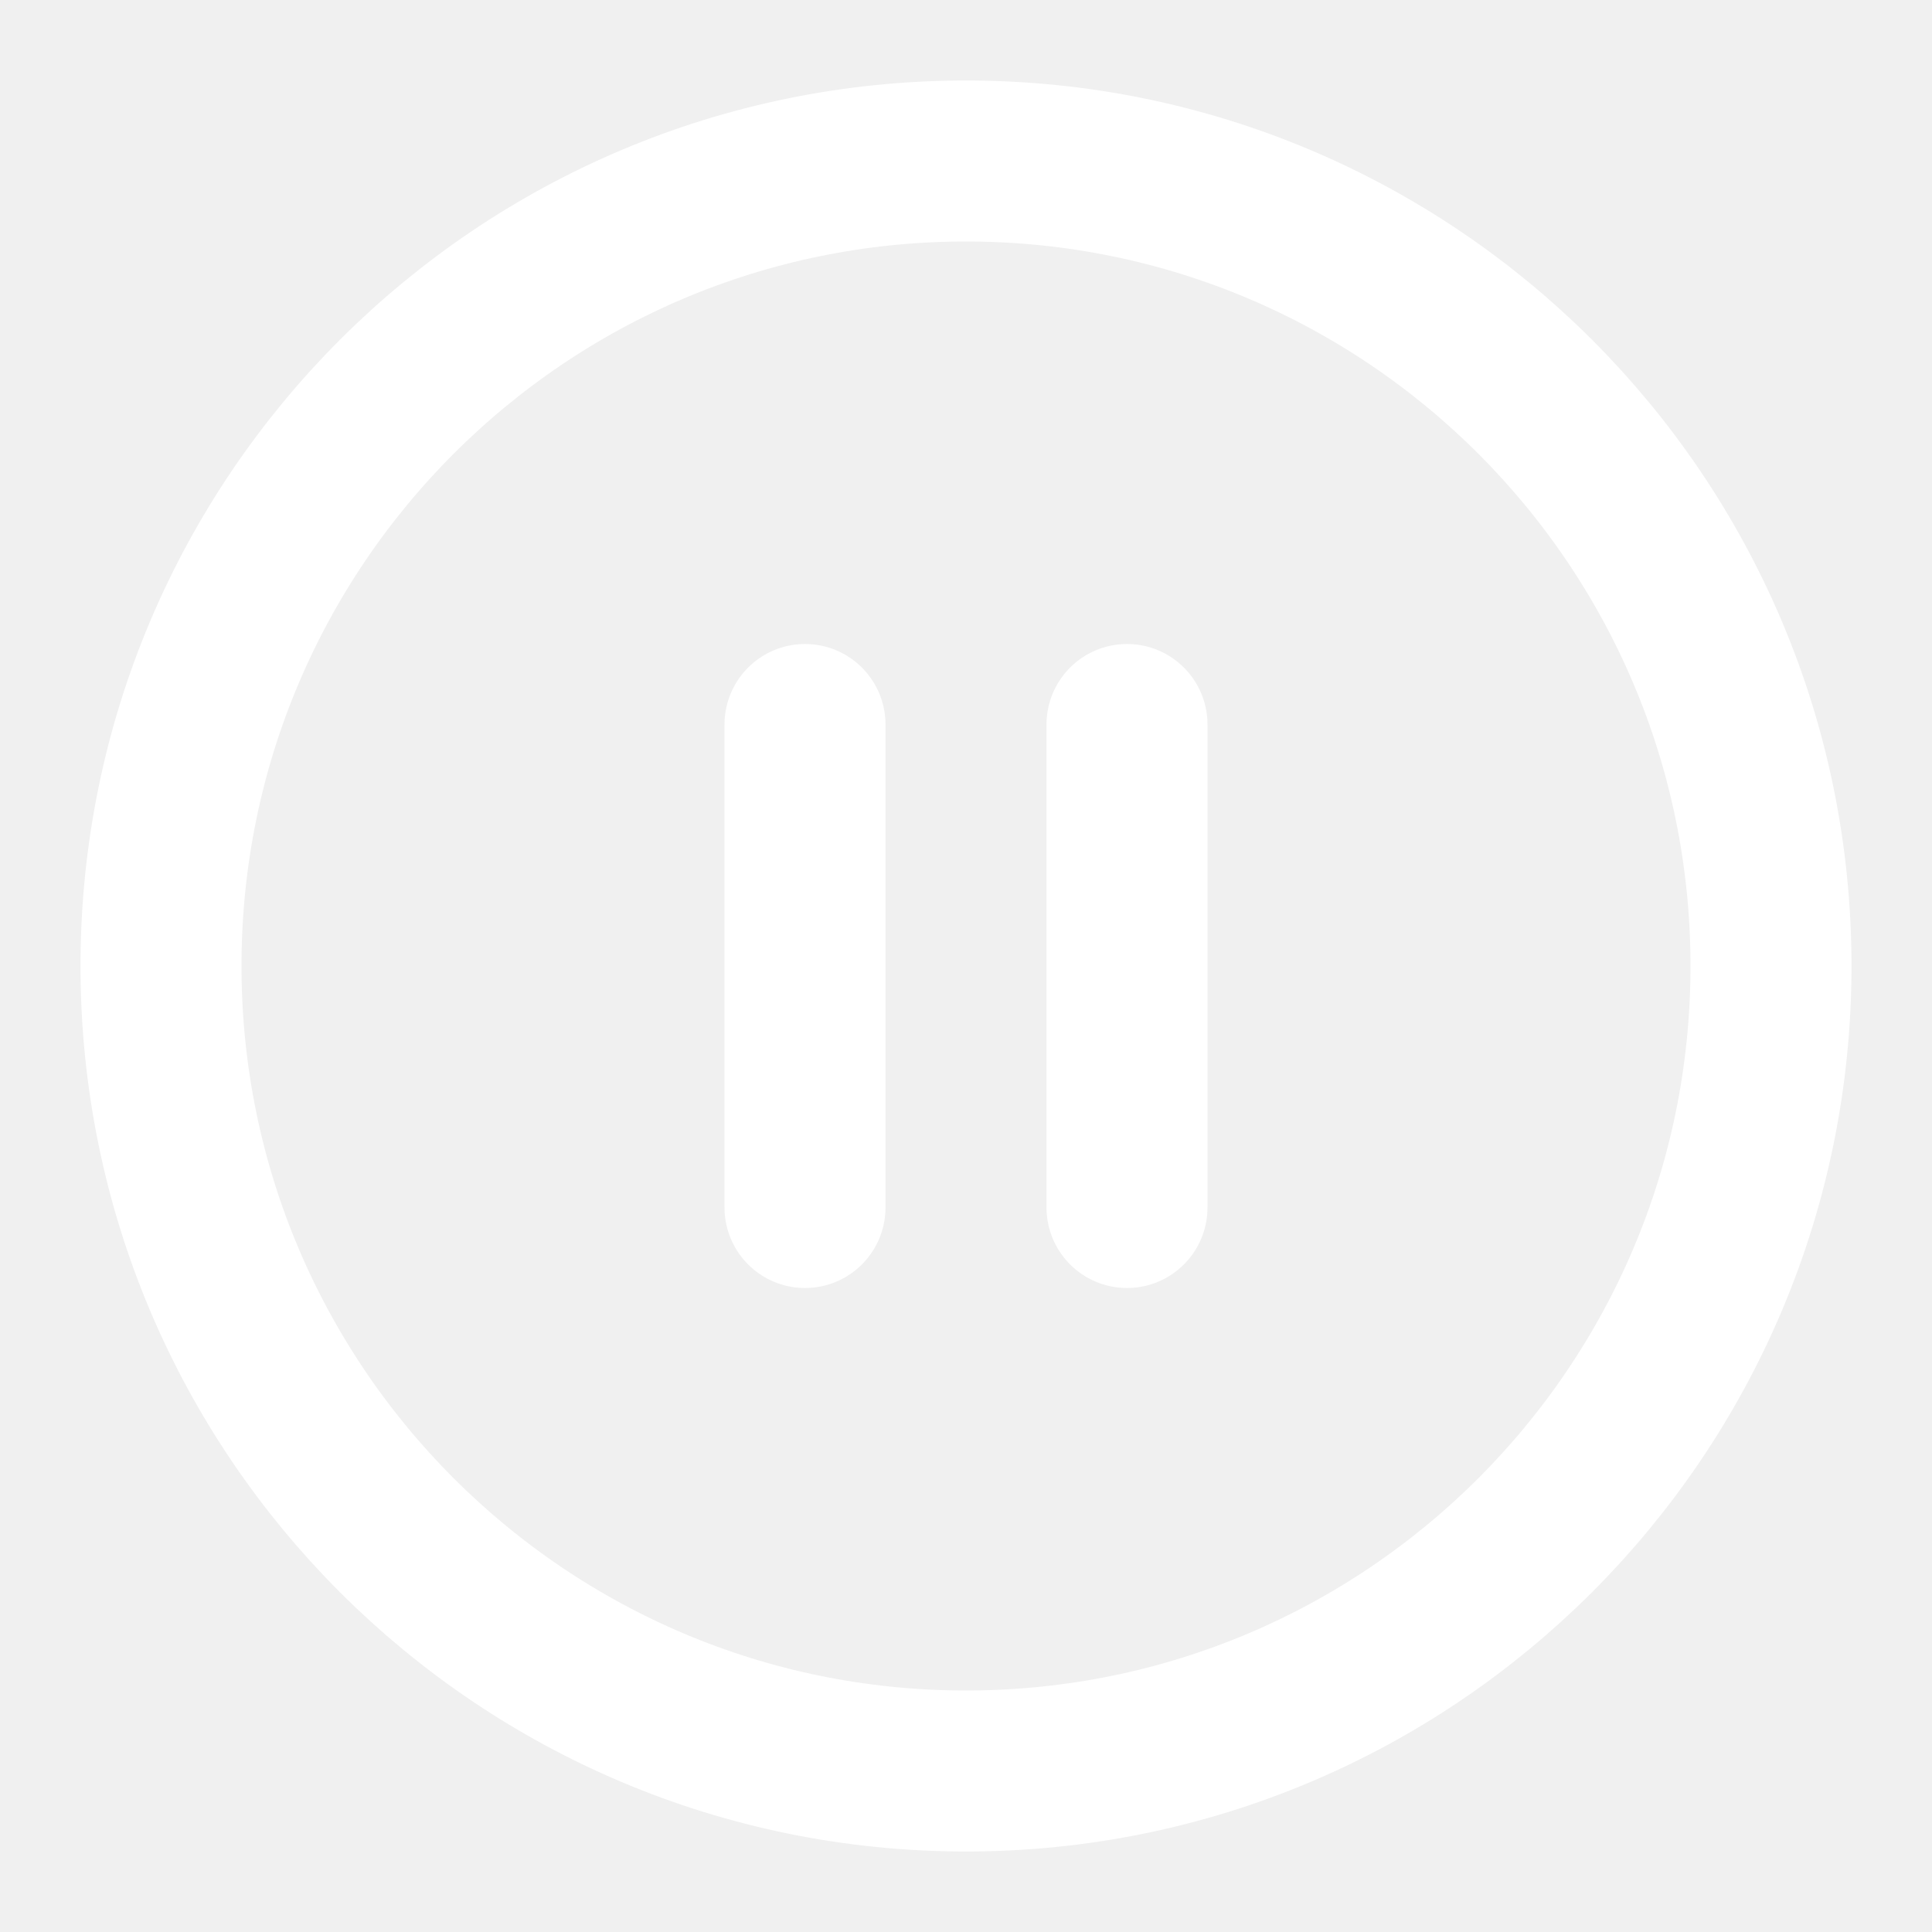
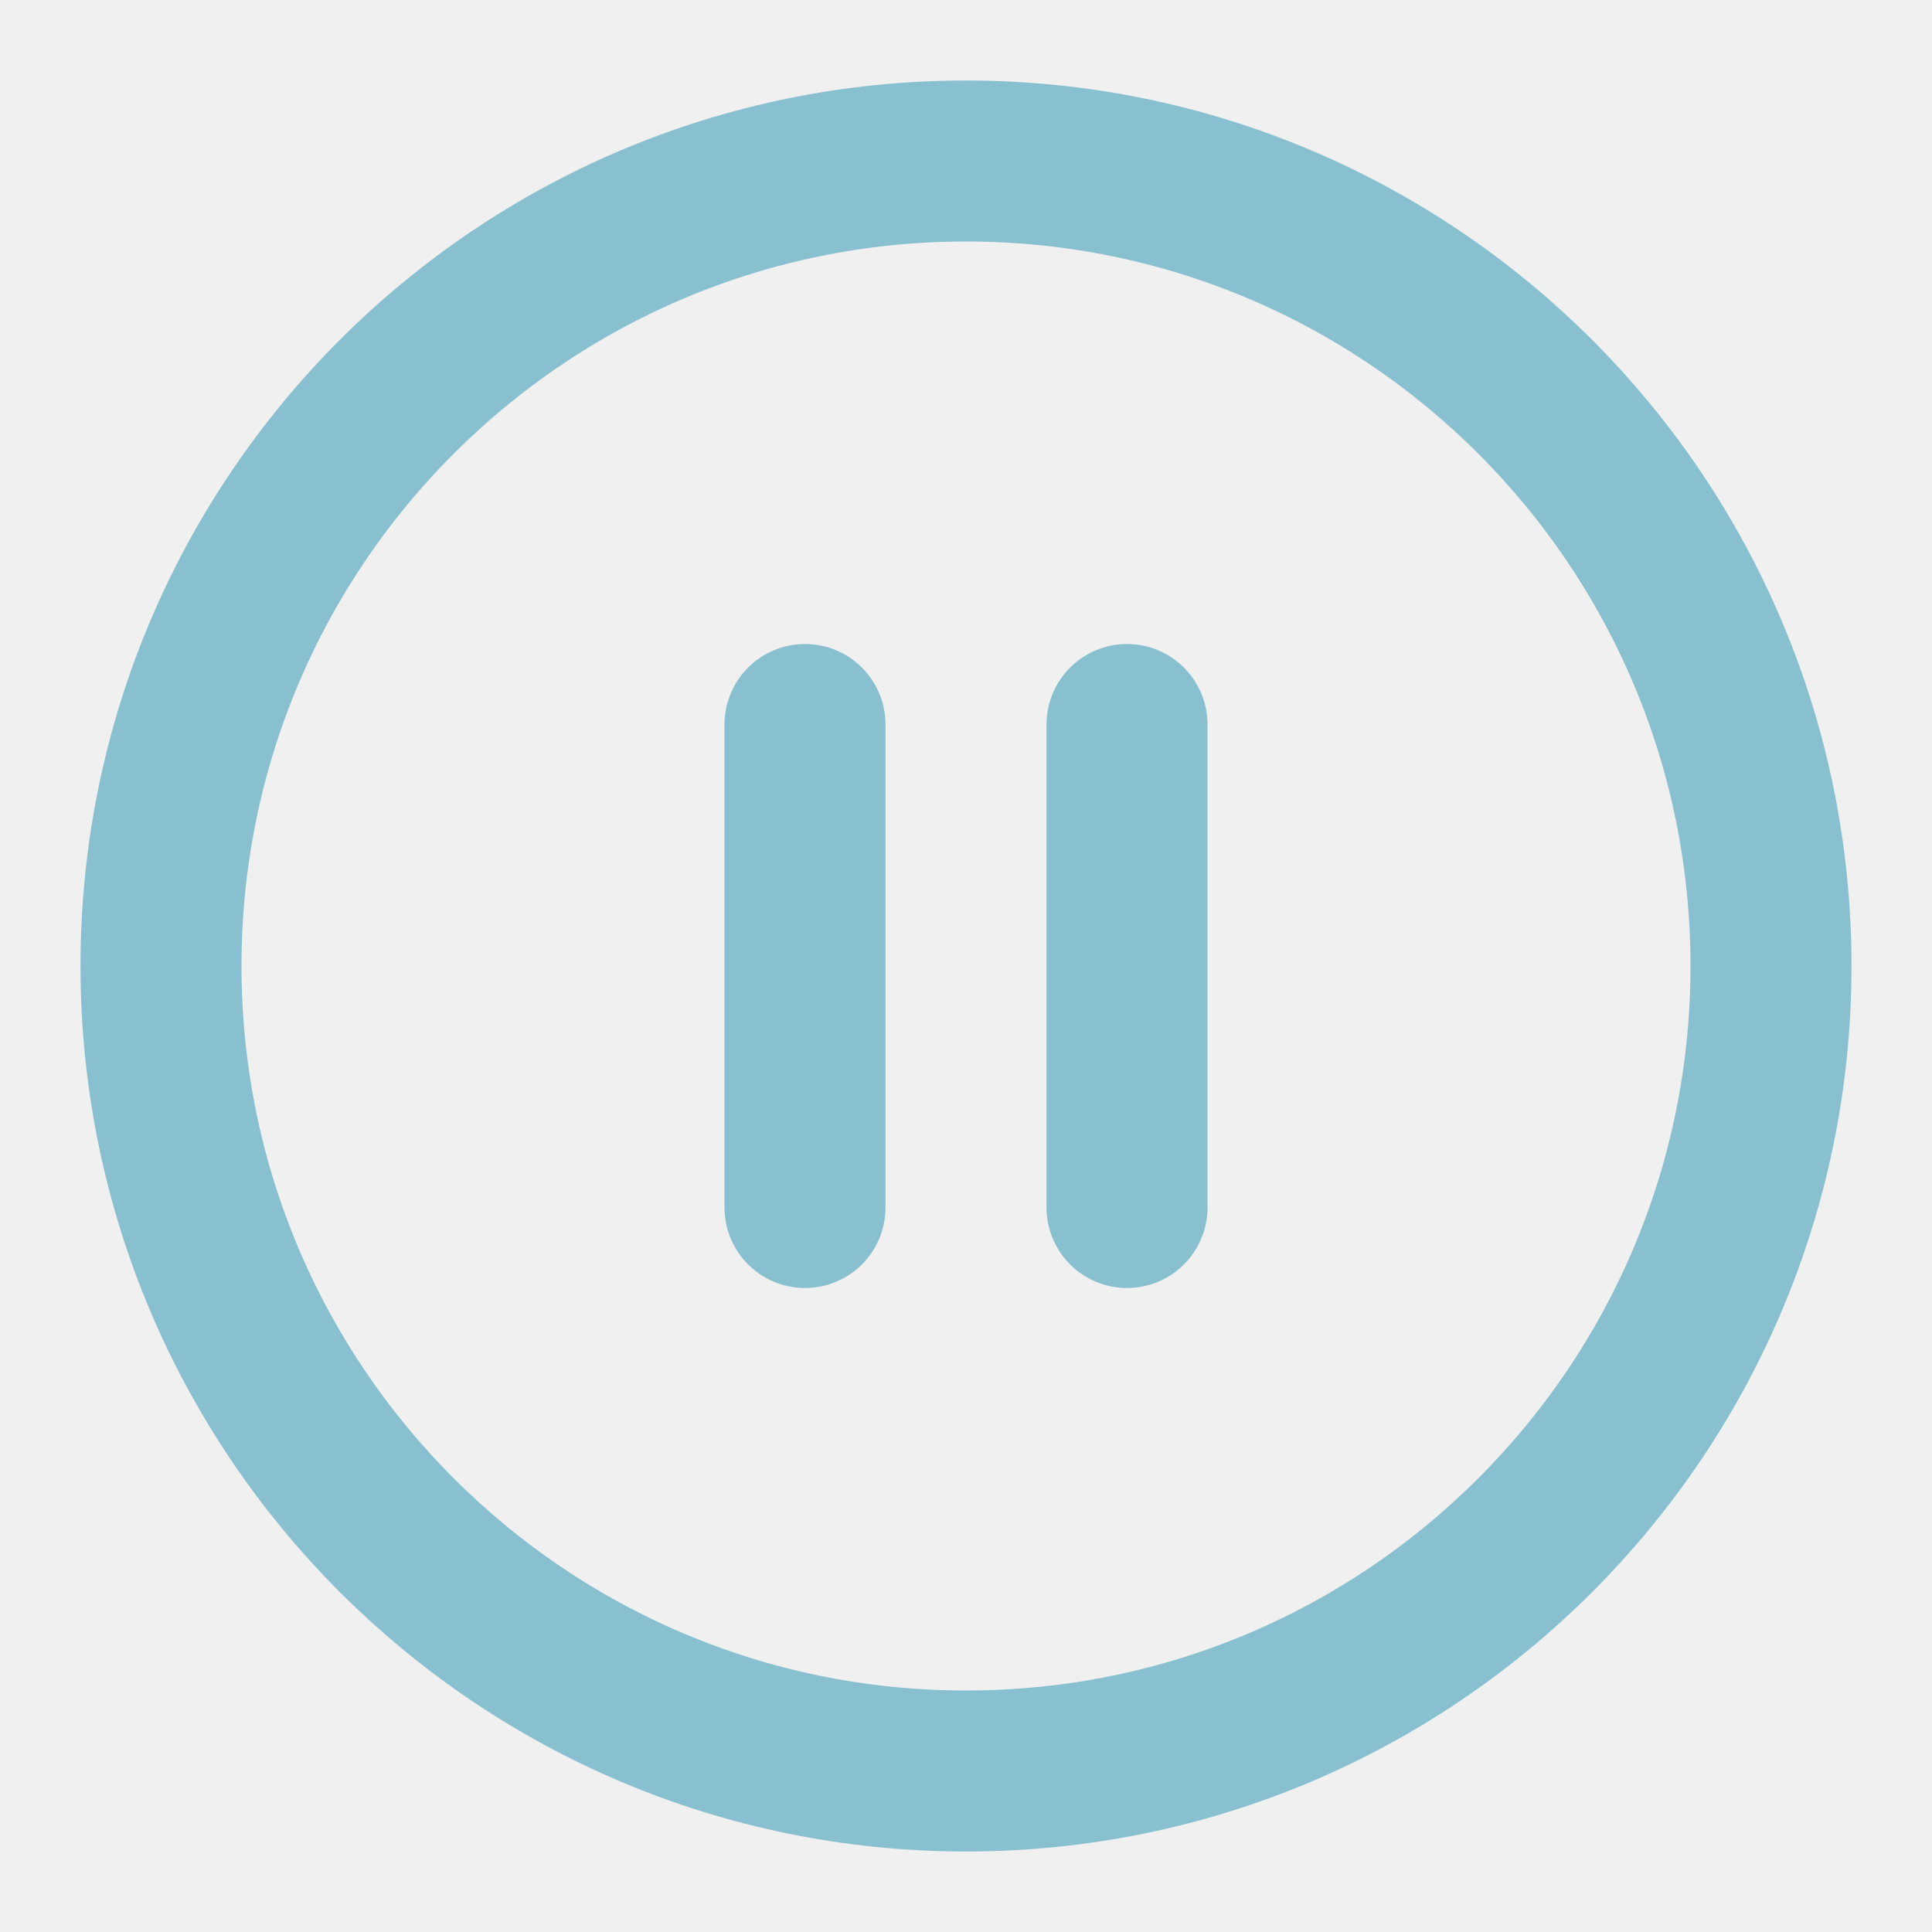
- <svg xmlns="http://www.w3.org/2000/svg" width="24" height="24" viewBox="0 0 24 24" fill="none" stroke="#fff" stroke-width="2" stroke-linecap="round" stroke-linejoin="round" class="feather feather-pause-circle">
-   <circle cx="12" cy="12" r="10" />
-   <line x1="10" y1="15" x2="10" y2="9" />
-   <line x1="14" y1="15" x2="14" y2="9" />
+ <svg xmlns="http://www.w3.org/2000/svg" width="24" height="24" viewBox="0 0 24 24" fill="none" stroke="#fff" stroke-width="2" stroke-linecap="round" stroke-linejoin="round" class="feather feather-pause-circle" version="1.1" id="svg833">
+   <defs id="defs837" />
+   <circle cx="12" cy="12" r="10" id="circle827" style="stroke:#88c0d0" />
+   <line x1="10" y1="15" x2="10" y2="9" id="line829" style="stroke:#88c0d0" />
+   <line x1="14" y1="15" x2="14" y2="9" id="line831" style="stroke:#88c0d0" />
</svg>
